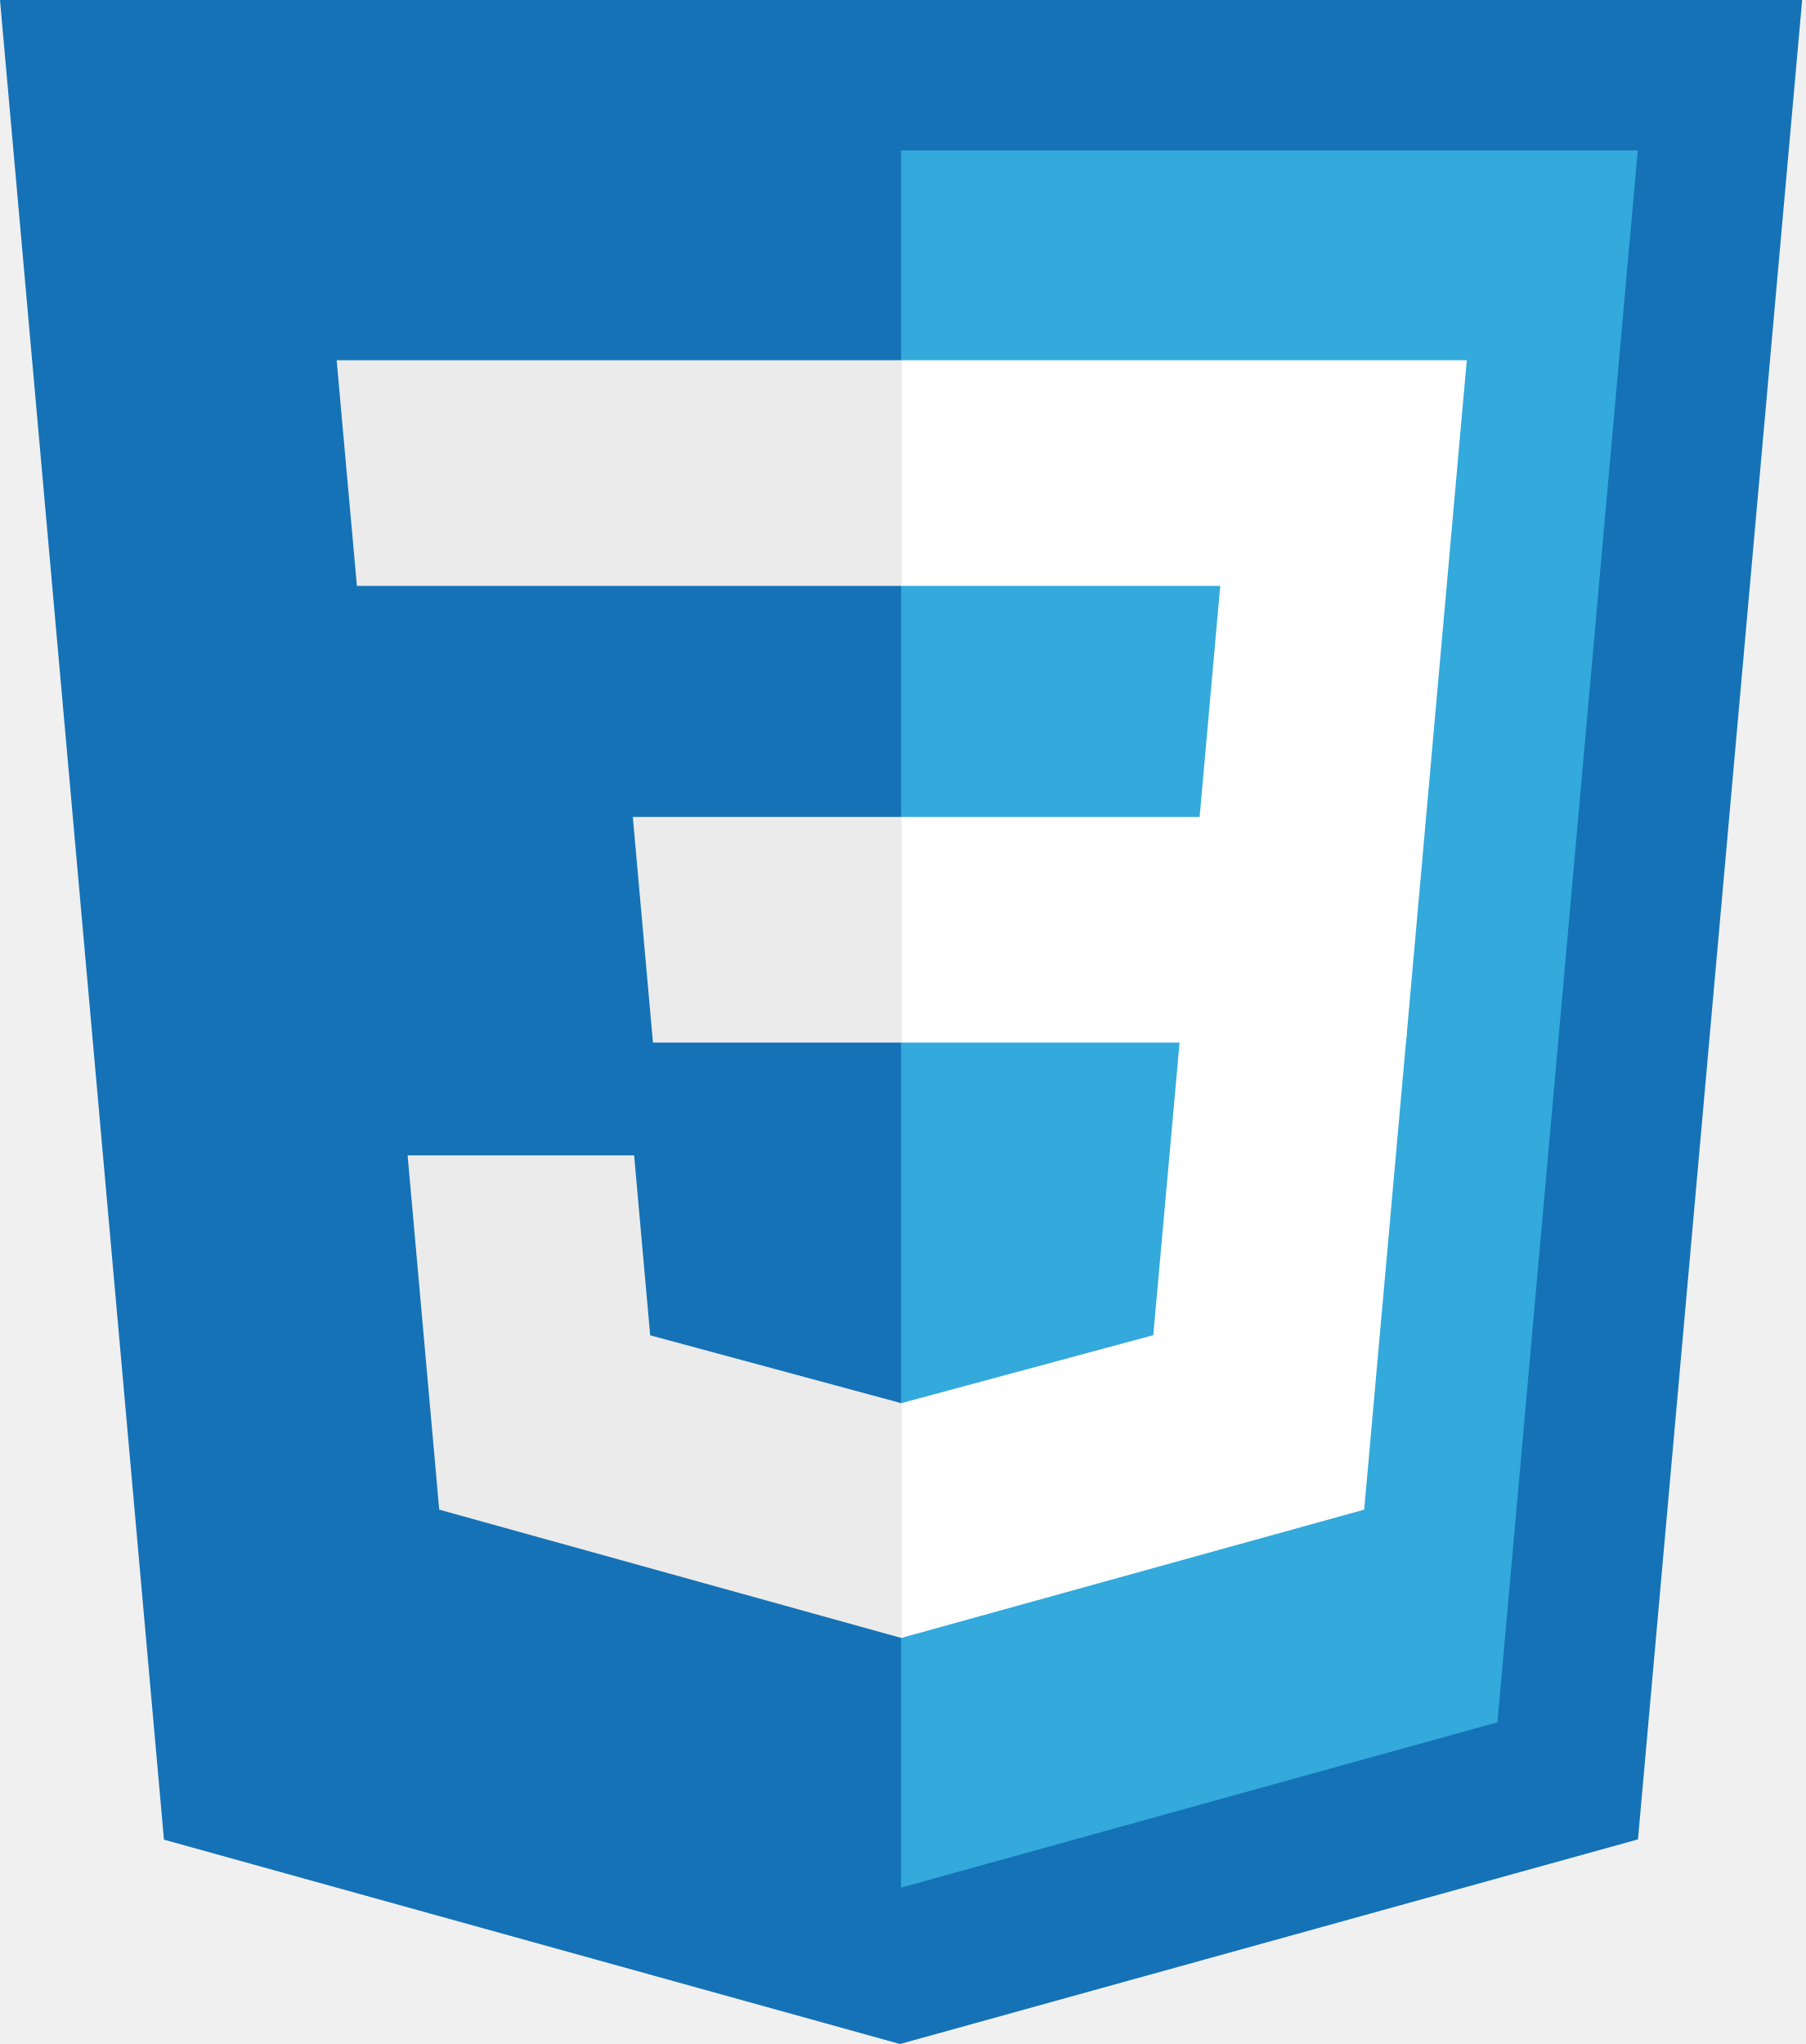
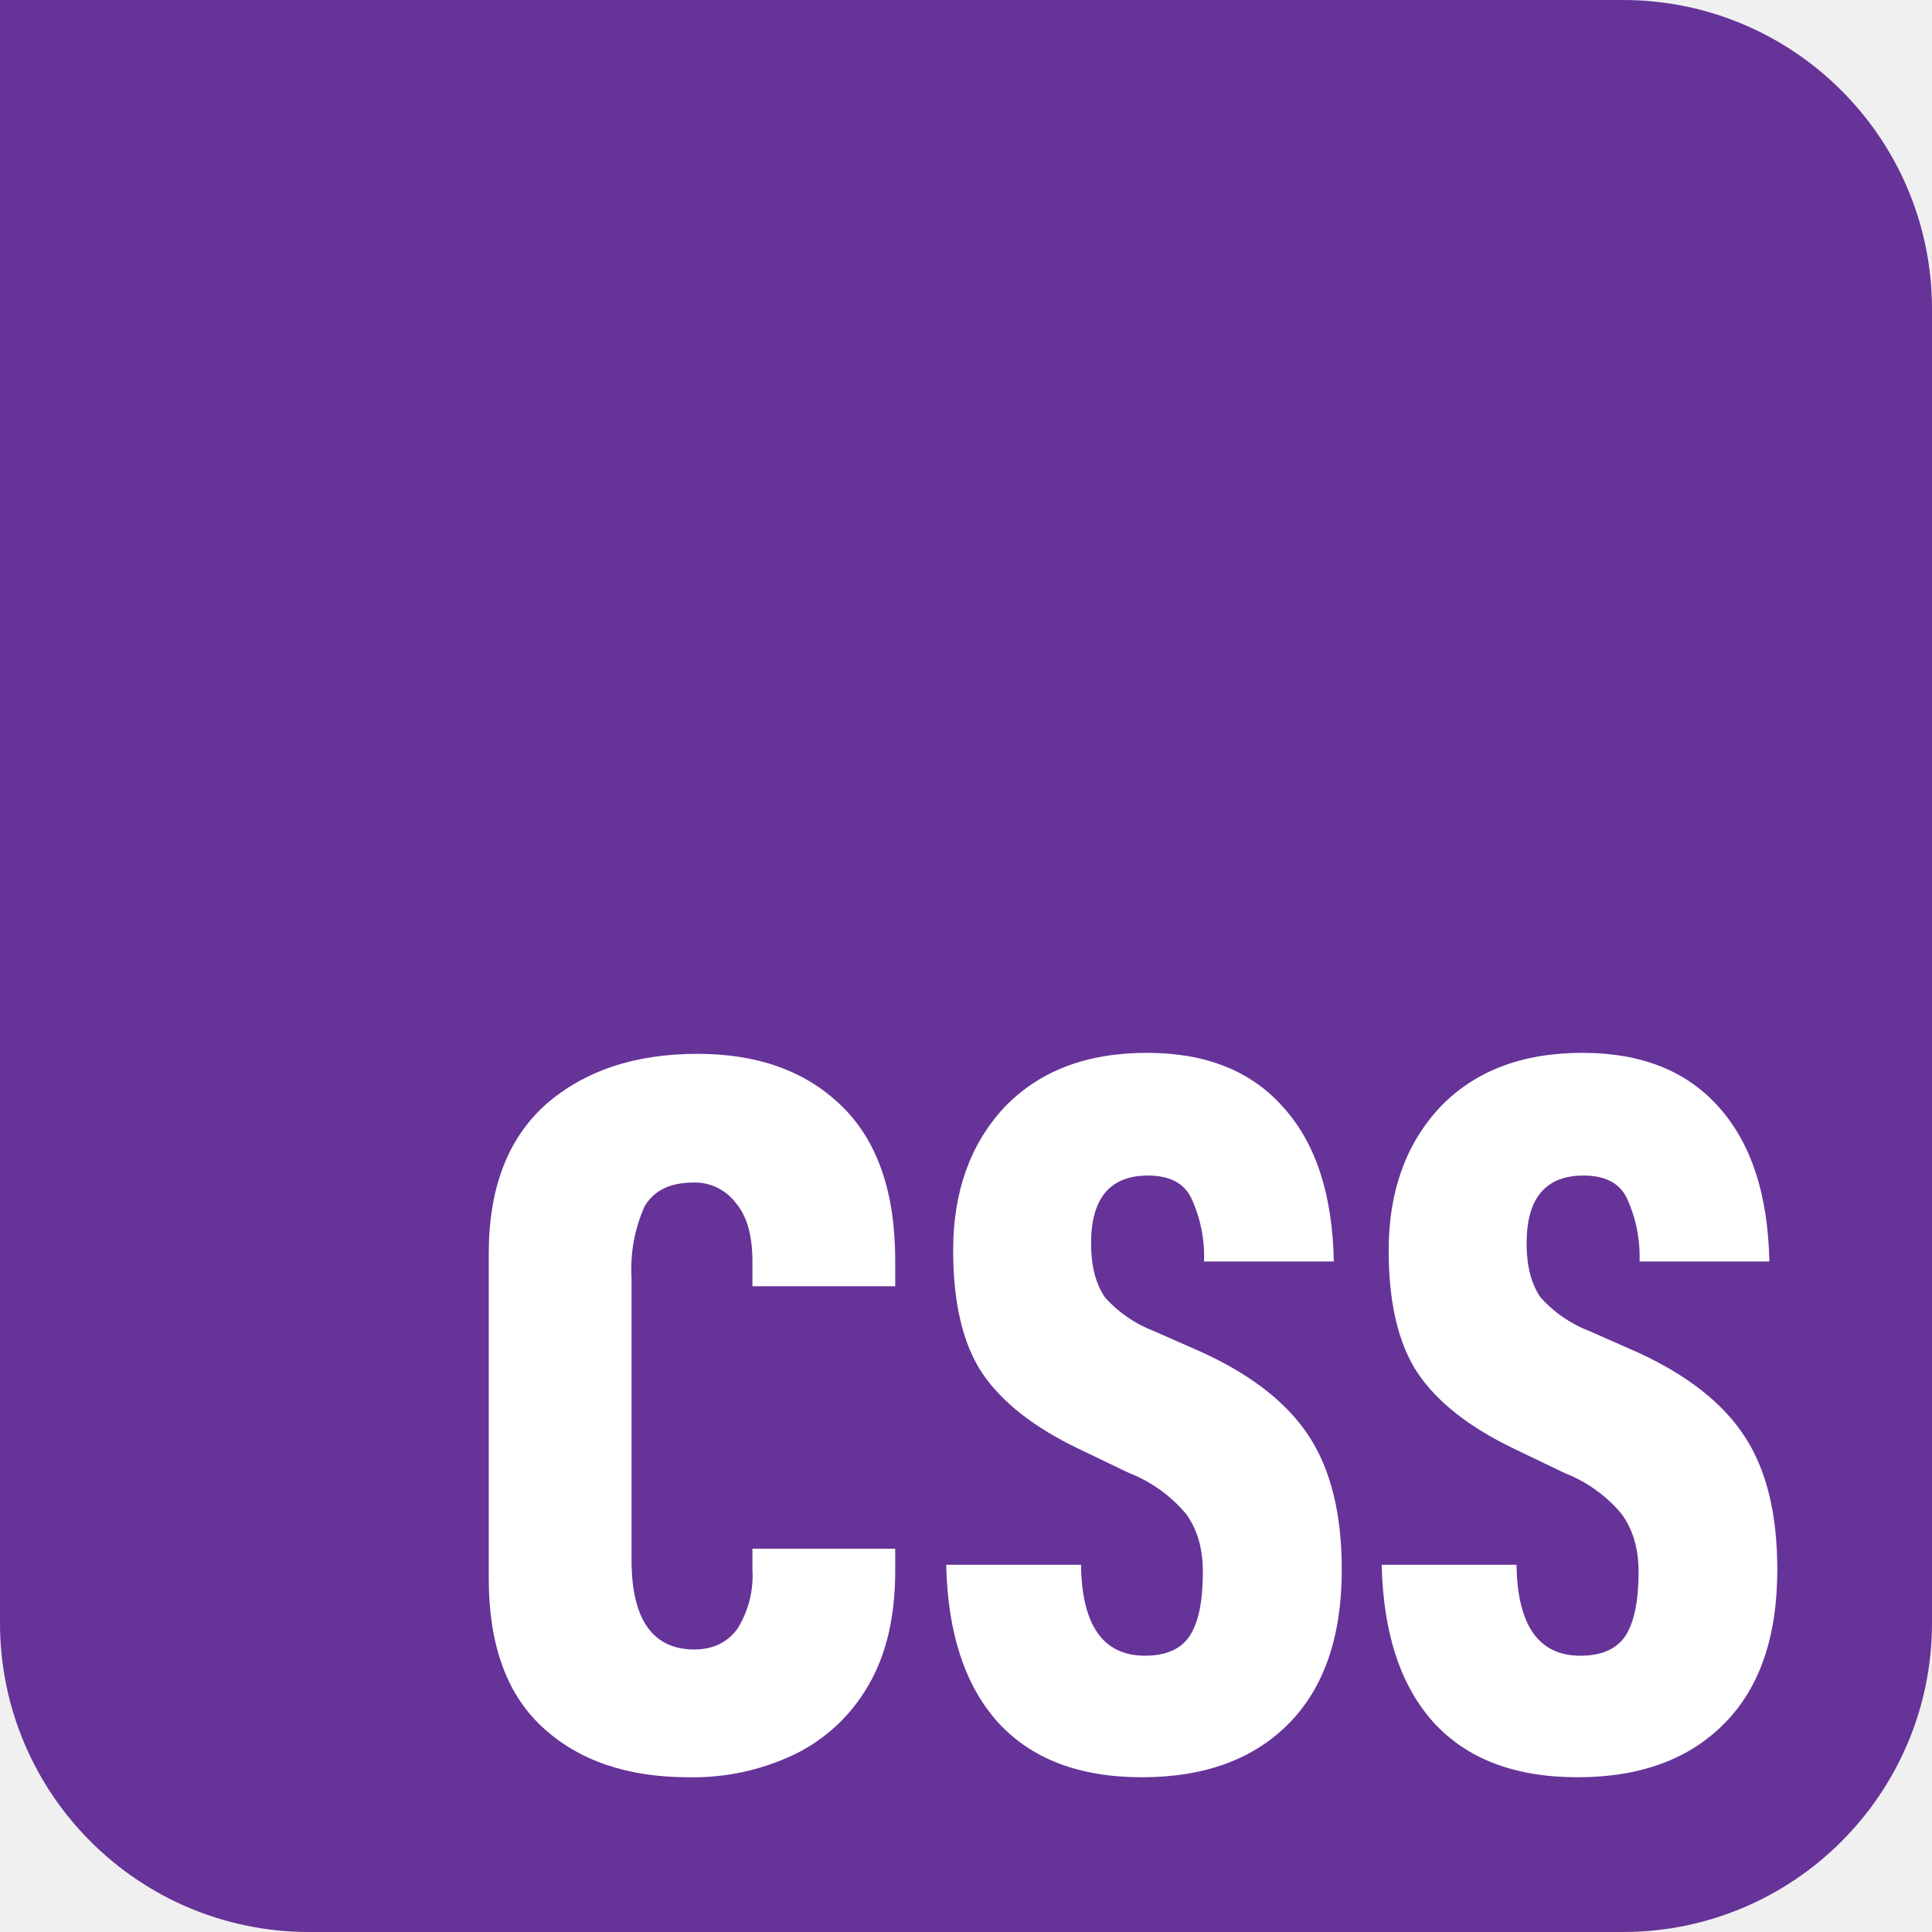
- <svg xmlns="http://www.w3.org/2000/svg" width="106" height="120" viewBox="0 0 106 120" fill="none">
-   <path d="M9.626 108.004L0 0H105.806L96.167 107.987L52.839 120L9.626 108.004Z" fill="#1572B6" />
-   <path d="M52.903 110.82L87.917 101.113L96.154 8.833H52.903V110.82Z" fill="#33A9DC" />
-   <path d="M52.903 47.961H70.431L71.64 34.397H52.903V21.15H52.95H86.117L85.8 24.703L82.547 61.209H52.903V47.961Z" fill="white" />
-   <path d="M52.984 82.363L52.924 82.38L38.173 78.394L37.23 67.83H30.06H23.931L25.787 88.629L52.92 96.163L52.984 96.146V82.363Z" fill="#EBEBEB" />
-   <path d="M69.304 60.647L67.71 78.386L52.937 82.371V96.154L80.091 88.629L80.293 86.391L82.594 60.647H69.304Z" fill="white" />
-   <path d="M52.95 21.15V29.378V34.363V34.397H20.996H20.953L20.687 31.419L20.083 24.703L19.766 21.15H52.95Z" fill="#EBEBEB" />
-   <path d="M52.903 47.961V56.19V61.174V61.209H38.379H38.336L38.07 58.23L37.47 51.514L37.153 47.961H52.903Z" fill="#EBEBEB" />
+ <svg xmlns="http://www.w3.org/2000/svg" width="1000" height="1000" aria-labelledby="css-logo-title css-logo-description">
+   <path fill="#639" d="M0 0h840a160 160 0 0 1 160 160v680a160 160 0 0 1-160 160H160A160 160 0 0 1 0 840V0Z" />
+   <path fill="#fff" d="M816.54 919.9c-32.39 0-57.16-9.42-74.5-28.35-17.15-19.03-26.08-46.18-26.88-81.64h69.8c.4 31.36 11.42 47.08 33.08 47.08 11.04 0 18.86-3.5 23.37-10.42 4.41-6.9 6.72-17.93 6.72-33.05 0-12.02-3.01-22.04-8.83-29.95a73.2 73.2 0 0 0-29.48-21.14L783.95 750c-23.06-11.02-39.81-24.04-50.14-39.27-10.03-15.13-15.04-36.36-15.04-63.5 0-30.36 8.83-55 26.37-73.94 18.05-18.93 42.62-28.34 74-28.34 30.3 0 53.76 9.31 70.3 27.84 16.85 18.64 25.67 45.28 26.38 80.14h-67.19c.4-11.4-1.9-22.72-6.72-33.06-3.8-7.6-11.23-11.41-22.26-11.41-19.65 0-29.48 11.71-29.48 35.05 0 11.83 2.4 21.04 7.22 28.05A65.18 65.18 0 0 0 822.76 689l24.77 10.92c25.57 11.72 44.02 26.05 55.35 43.38 11.43 17.23 17.05 40.27 17.05 69.12 0 34.56-9.03 61.1-27.38 79.63-18.25 18.53-43.62 27.85-76 27.85Zm-225.42 0c-32.4 0-57.16-9.42-74.51-28.35-17.15-19.03-26.07-46.18-26.87-81.64h69.79c.4 31.36 11.43 47.08 33.1 47.08 11.02 0 18.84-3.5 23.25-10.42 4.52-6.9 6.72-17.93 6.72-33.05 0-12.02-2.9-22.04-8.72-29.95a73.2 73.2 0 0 0-29.48-21.14L558.53 750c-23.07-11.02-39.81-24.04-50.14-39.27-10.03-15.13-15.04-36.36-15.04-63.5 0-30.36 8.82-55 26.37-73.94 18.05-18.93 42.62-28.34 74-28.34 30.29 0 53.75 9.31 70.2 27.84 17.05 18.64 25.77 45.28 26.47 80.14h-67.18c.4-11.4-1.9-22.72-6.72-33.06-3.81-7.6-11.23-11.41-22.26-11.41-19.66 0-29.49 11.71-29.49 35.05 0 11.83 2.41 21.04 7.22 28.05A65.18 65.18 0 0 0 597.33 689l24.77 10.92c25.57 11.72 44.02 26.05 55.36 43.38 11.33 17.23 17.04 40.27 17.04 69.12 0 34.56-9.12 61.1-27.37 79.63-18.25 18.53-43.62 27.85-76.01 27.85Zm-234.75 0c-31.7 0-56.86-8.62-75.51-25.85-18.65-17.12-27.88-42.87-27.88-76.93V648.83c0-33.85 9.83-59.5 29.48-77.13 19.96-17.43 46.13-26.24 78.52-26.24 31.39 0 56.15 9.01 74.5 26.84 18.56 17.93 27.88 44.58 27.88 80.14v13.32h-73.9v-12.92c0-13.72-3.01-23.84-8.83-30.45a26.46 26.46 0 0 0-21.66-10.32c-12.03 0-20.55 4.1-25.37 12.42a79.04 79.04 0 0 0-6.72 36.66v146.26c0 30.55 10.74 46.08 32.1 46.38 10.02 0 17.54-3.61 22.76-10.82a51.74 51.74 0 0 0 7.72-30.46V801.6h73.9v11.42c0 23.74-4.61 43.57-13.94 59.4a88.8 88.8 0 0 1-38.2 35.66 121.46 121.46 0 0 1-54.85 11.82Z" />
</svg>
